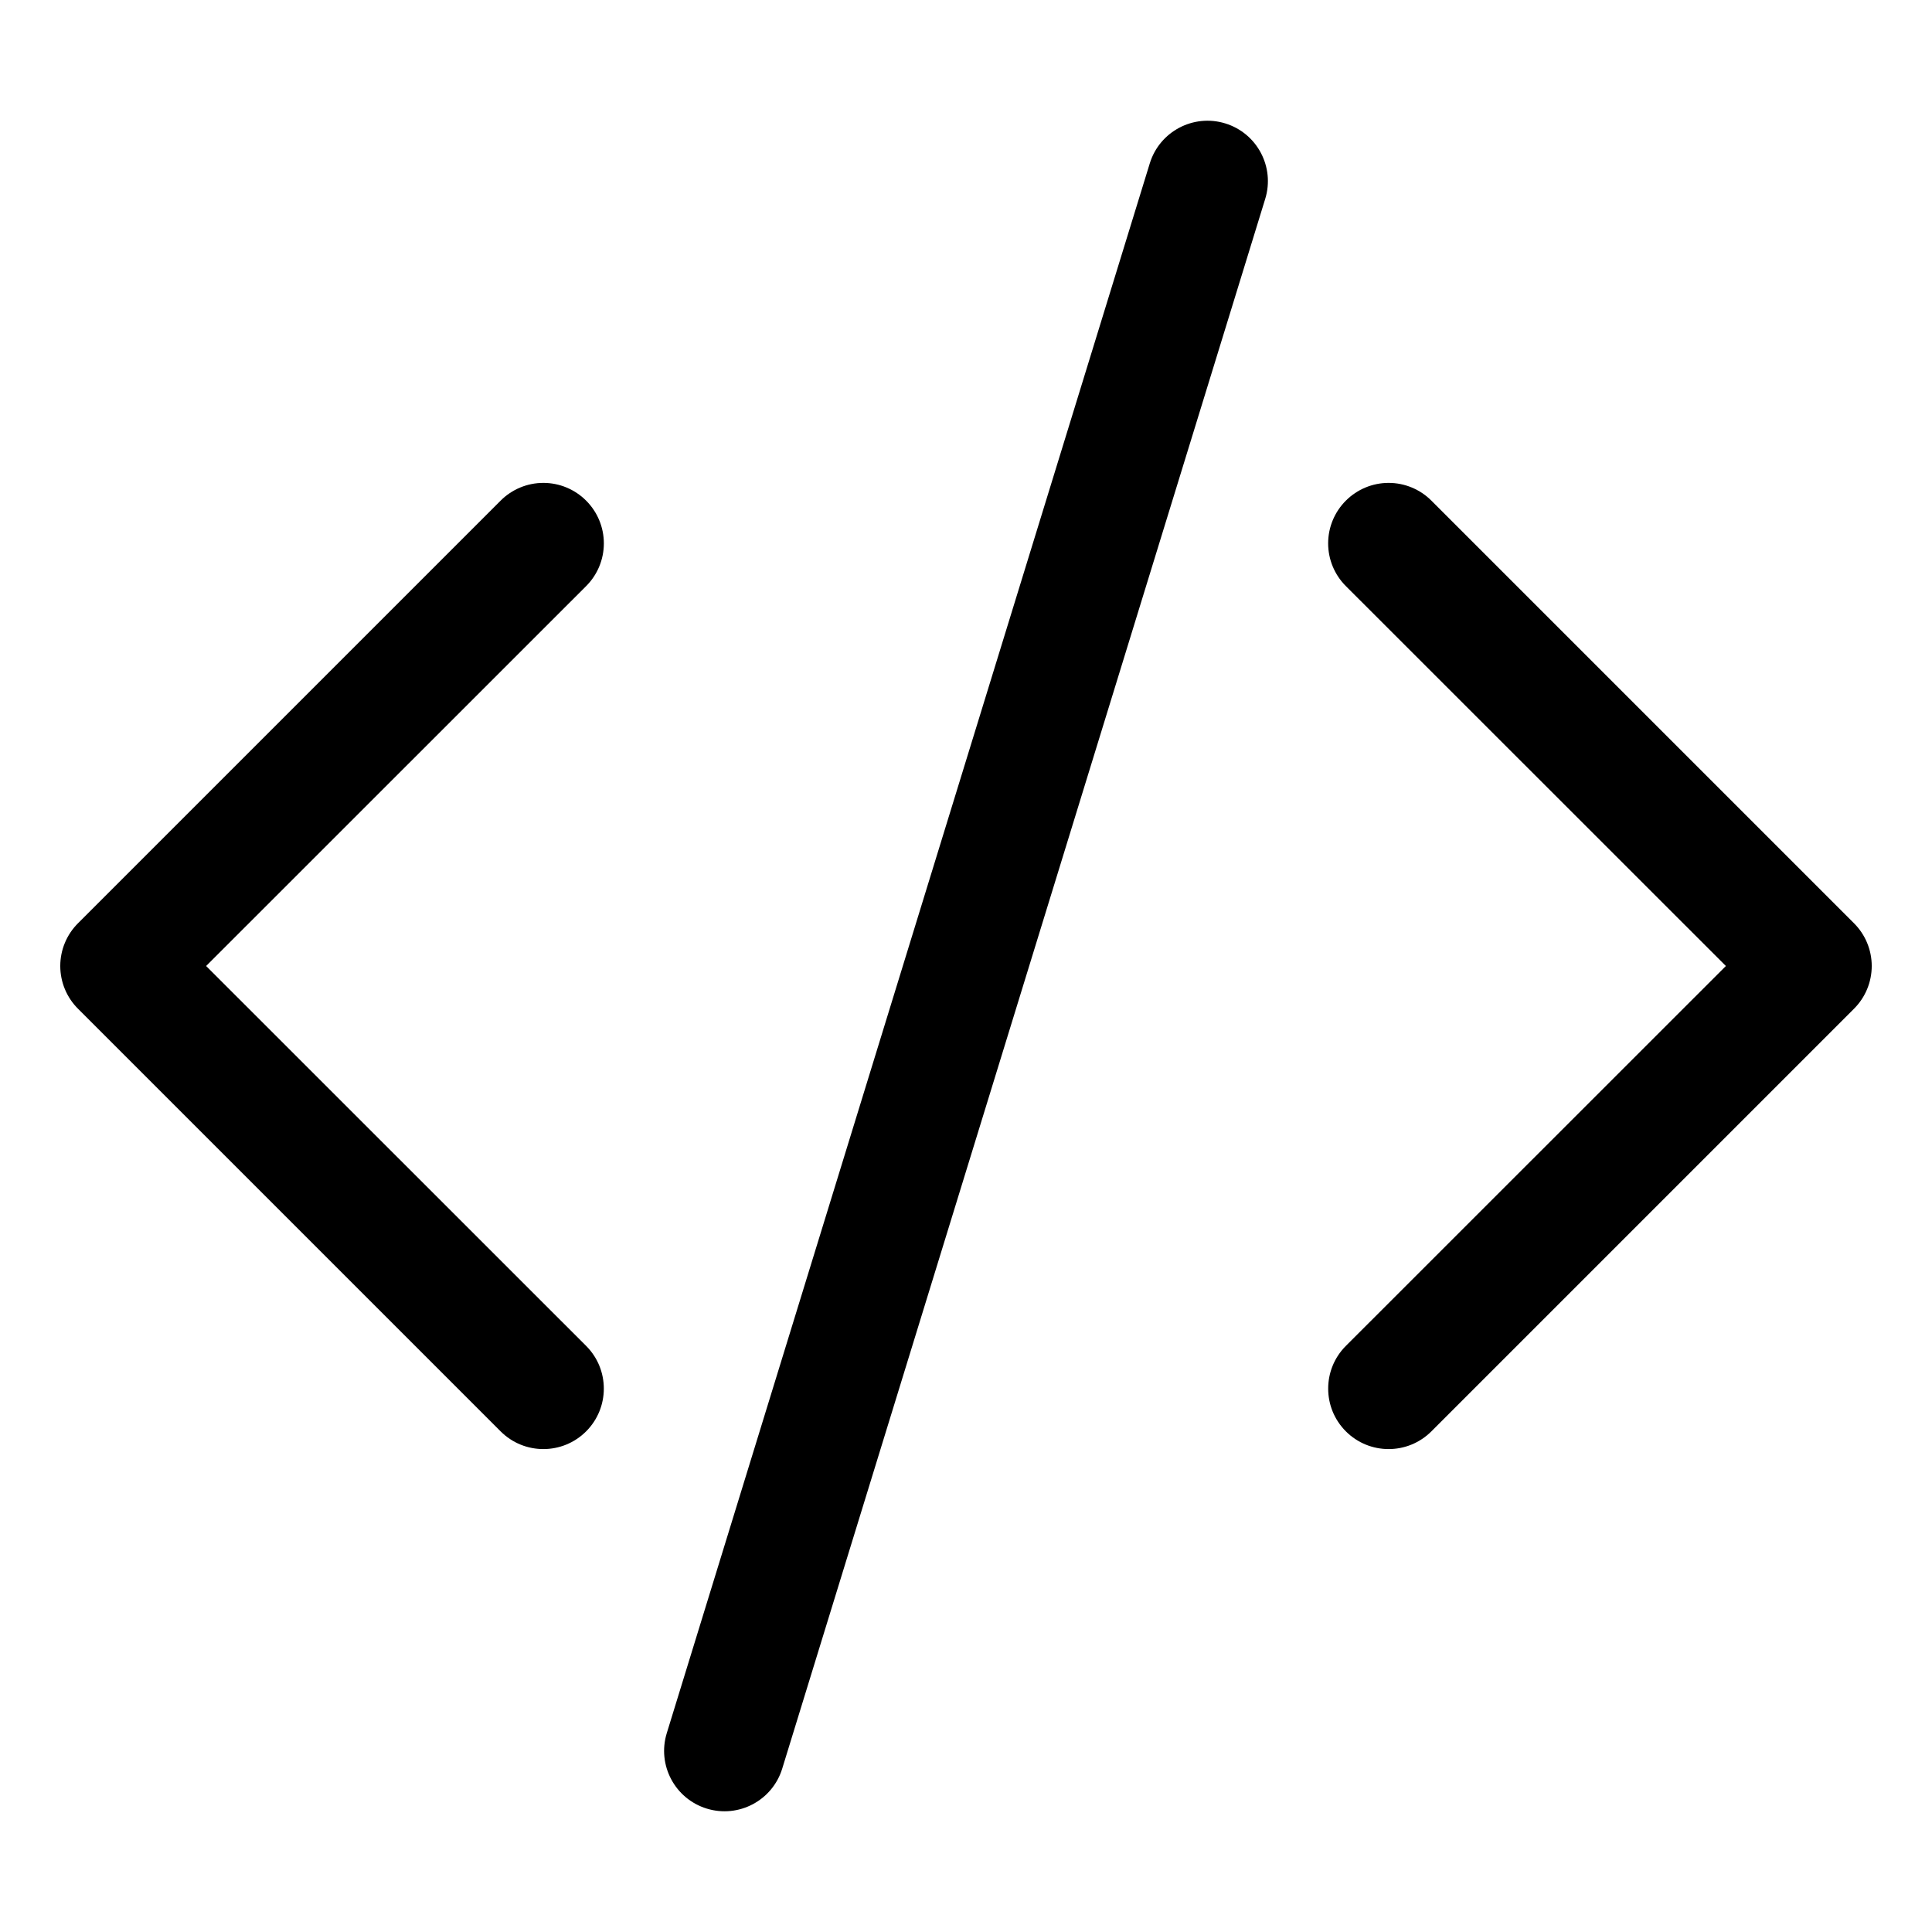
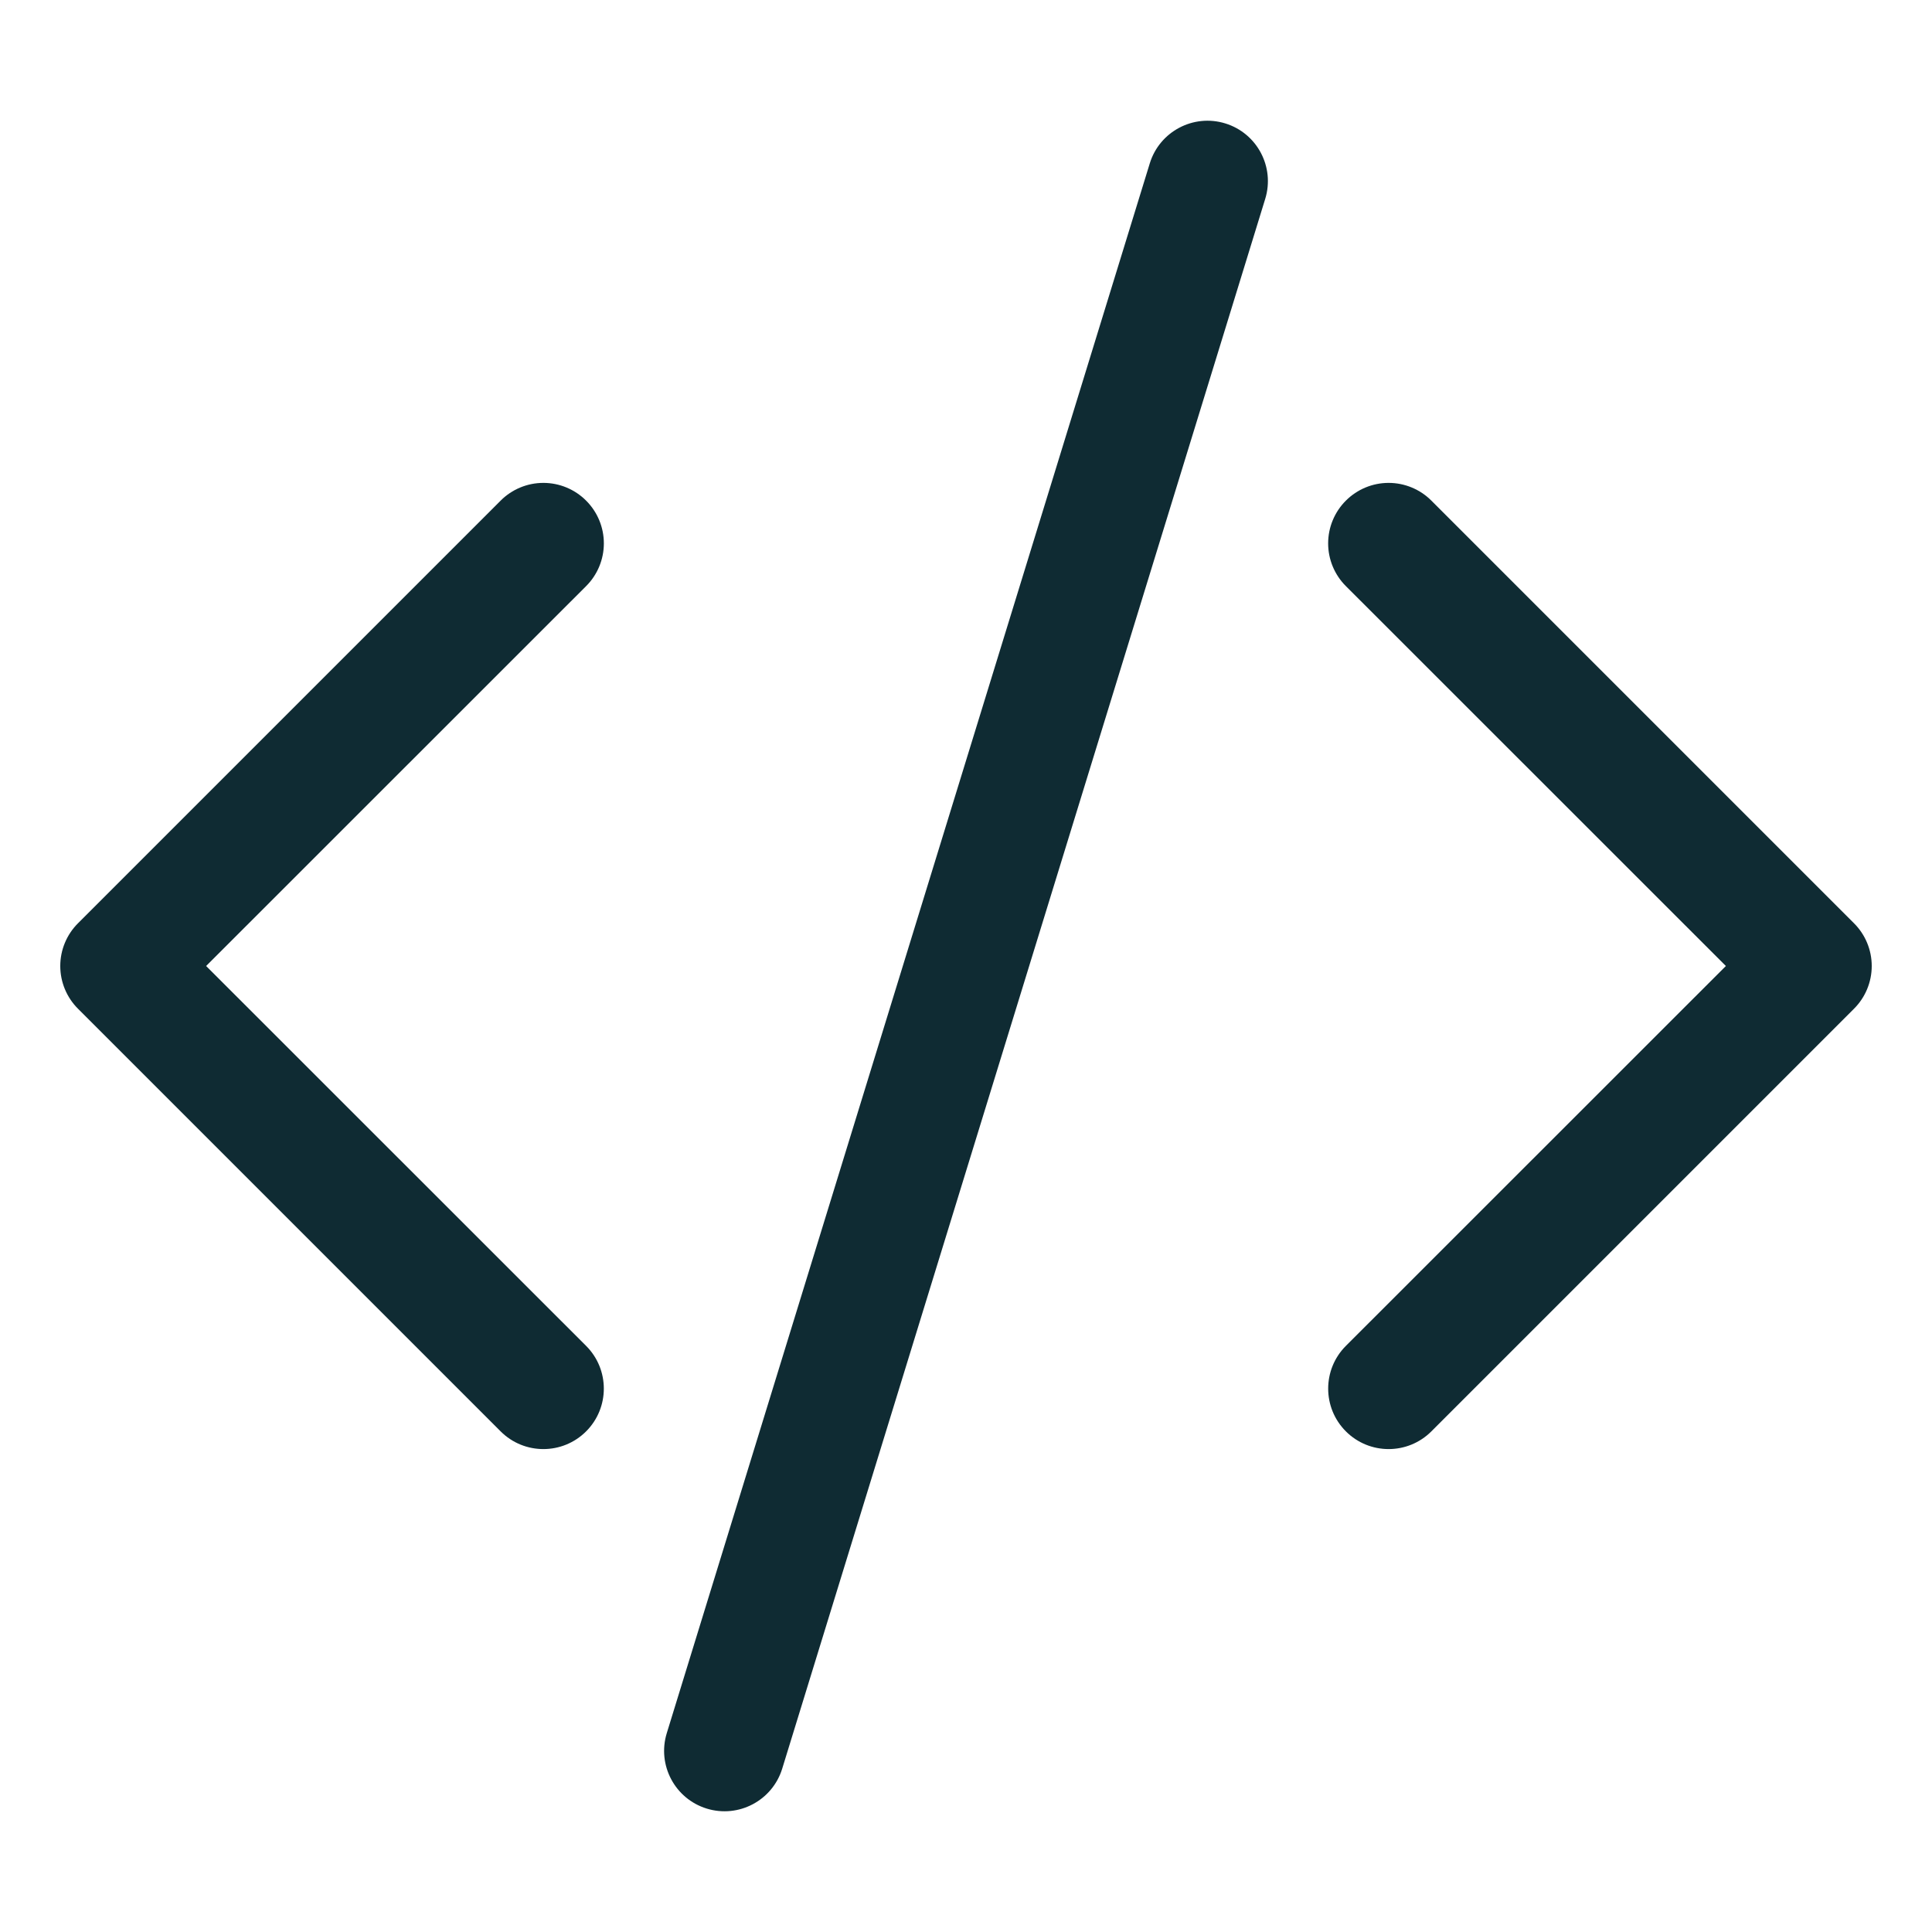
- <svg xmlns="http://www.w3.org/2000/svg" width="16" height="16" fill="currentColor" class="bi bi-code-slash" viewBox="0 0 16 16">
+ <svg xmlns="http://www.w3.org/2000/svg" height="90" fill="#0f2b33" class="bi bi-code-slash" viewBox="0 0 16 16">
  <path d="M10.478 1.647a.5.5 0 1 0-.956-.294l-4 13a.5.5 0 0 0 .956.294l4-13zM4.854 4.146a.5.5 0 0 1 0 .708L1.707 8l3.147 3.146a.5.5 0 0 1-.708.708l-3.5-3.5a.5.5 0 0 1 0-.708l3.5-3.5a.5.5 0 0 1 .708 0zm6.292 0a.5.5 0 0 0 0 .708L14.293 8l-3.147 3.146a.5.5 0 0 0 .708.708l3.5-3.5a.5.5 0 0 0 0-.708l-3.5-3.5a.5.5 0 0 0-.708 0z" />
</svg>
